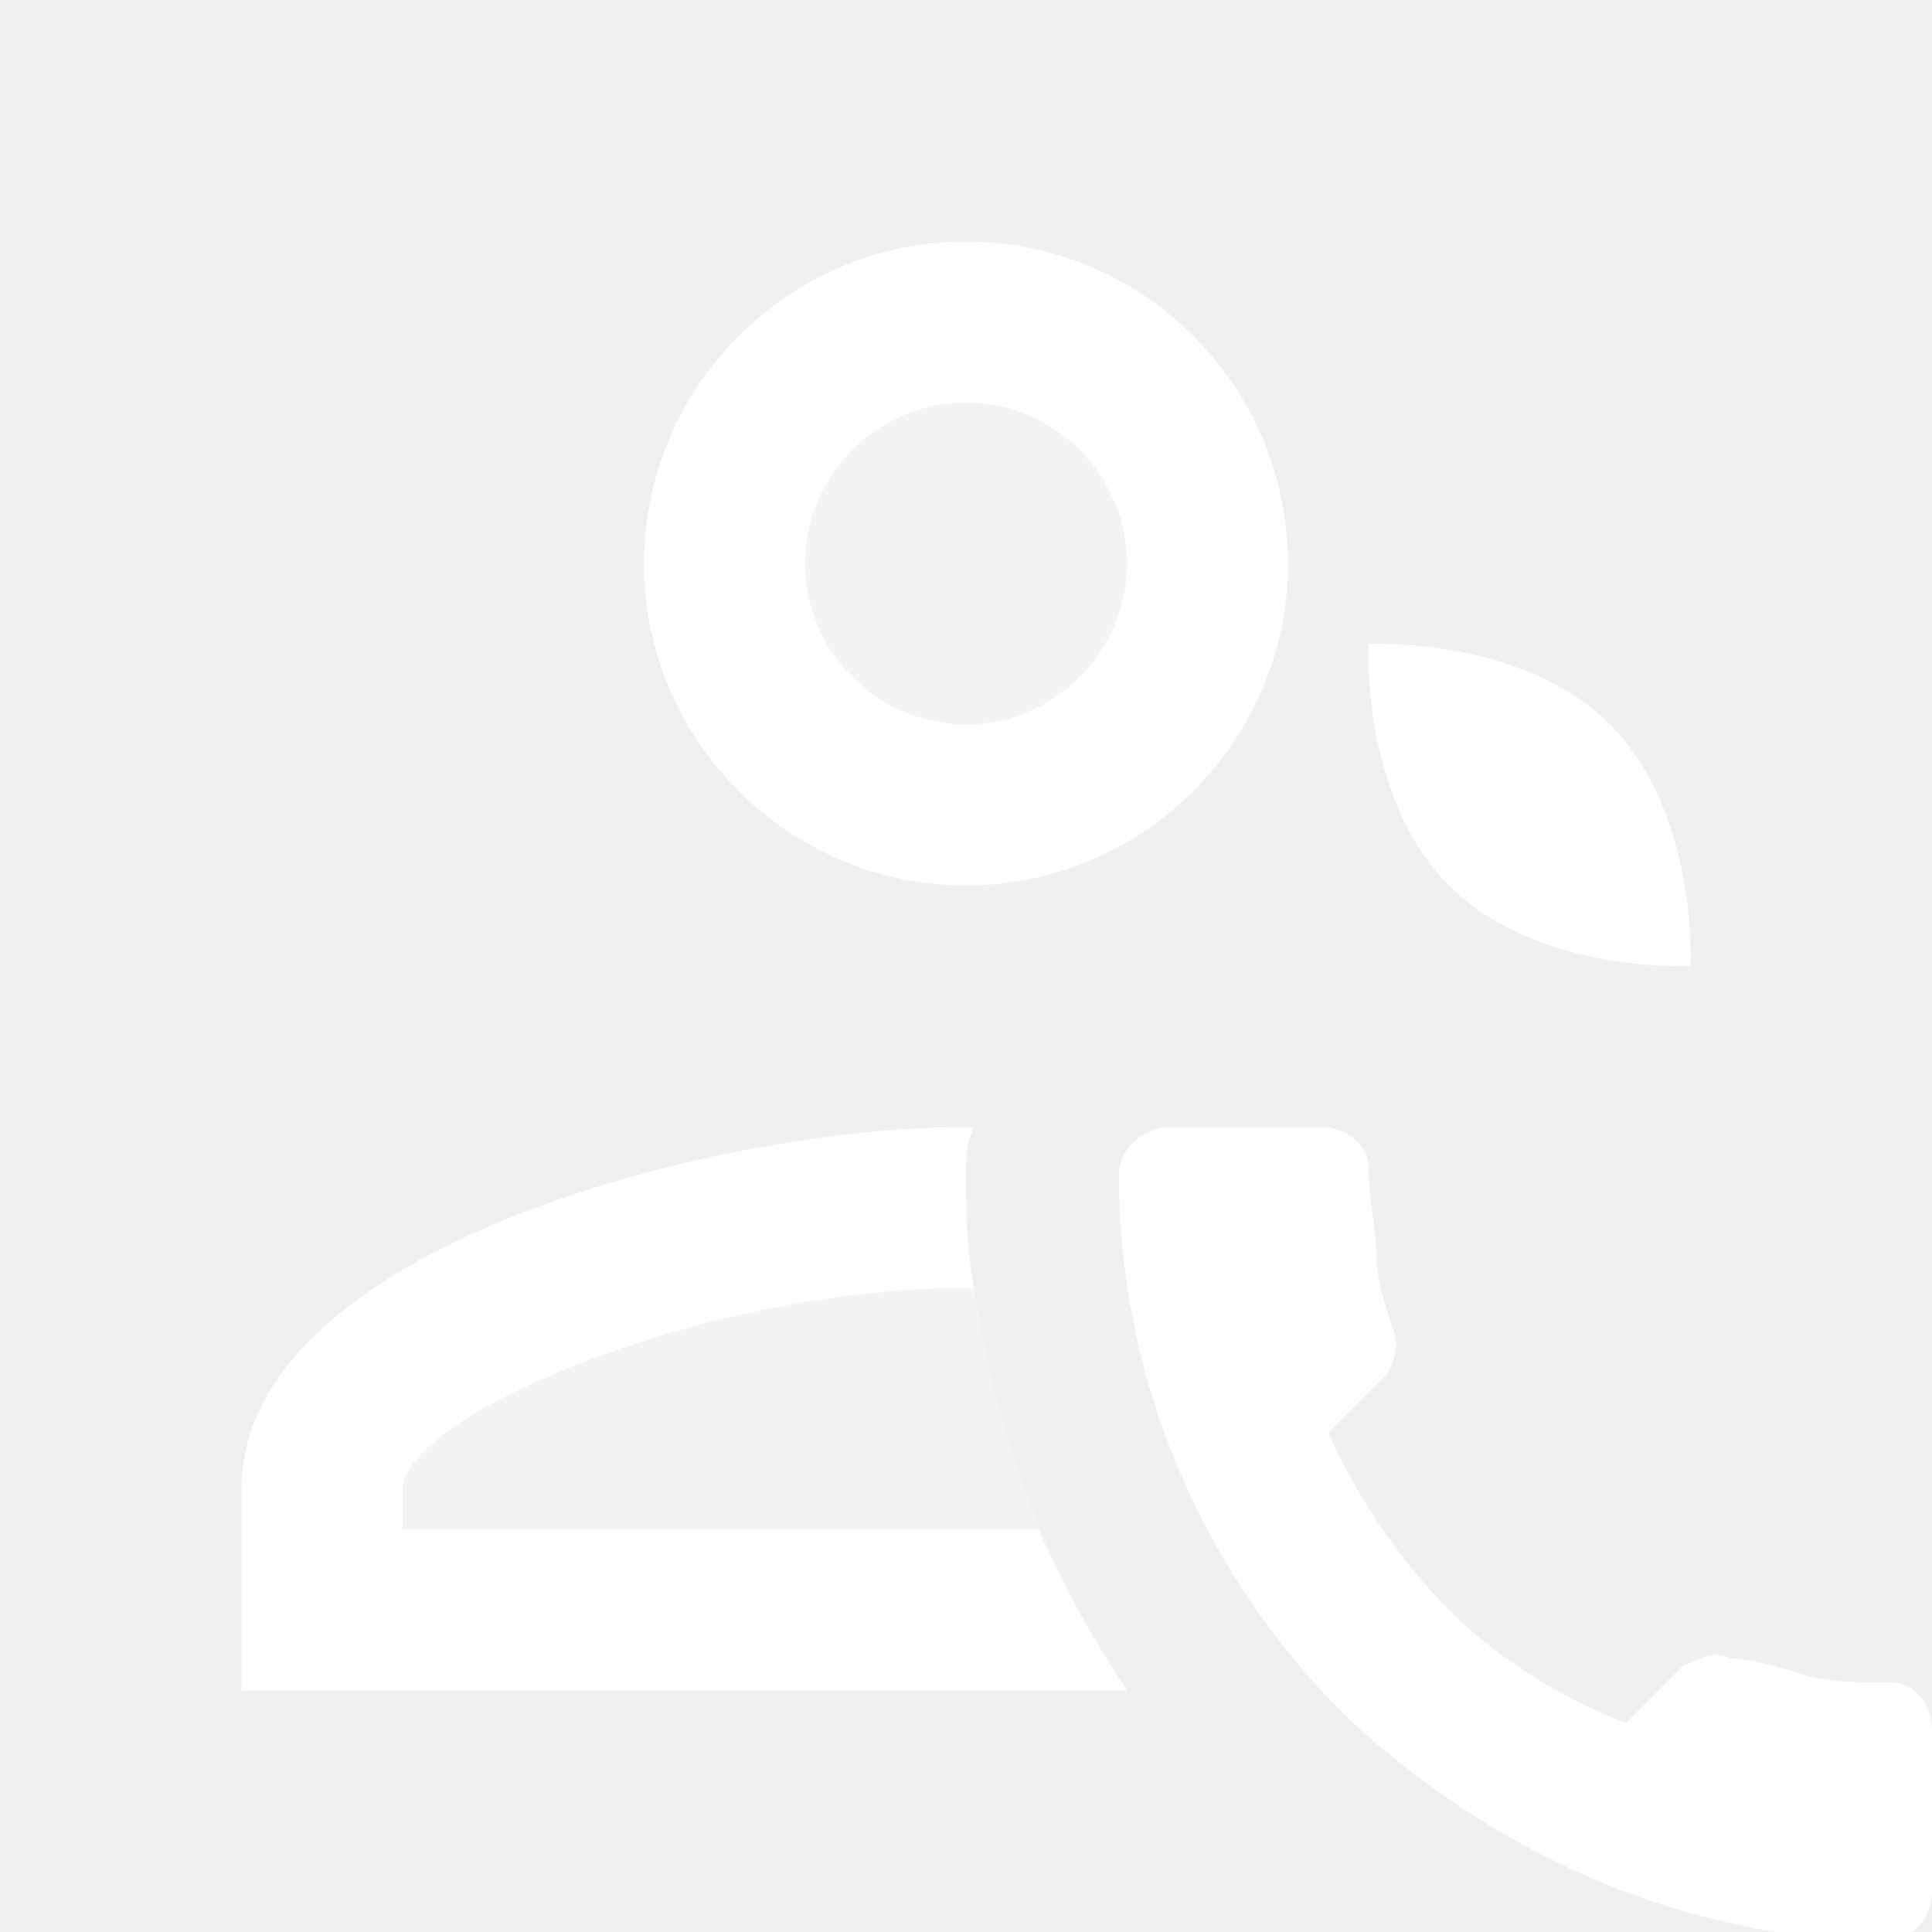
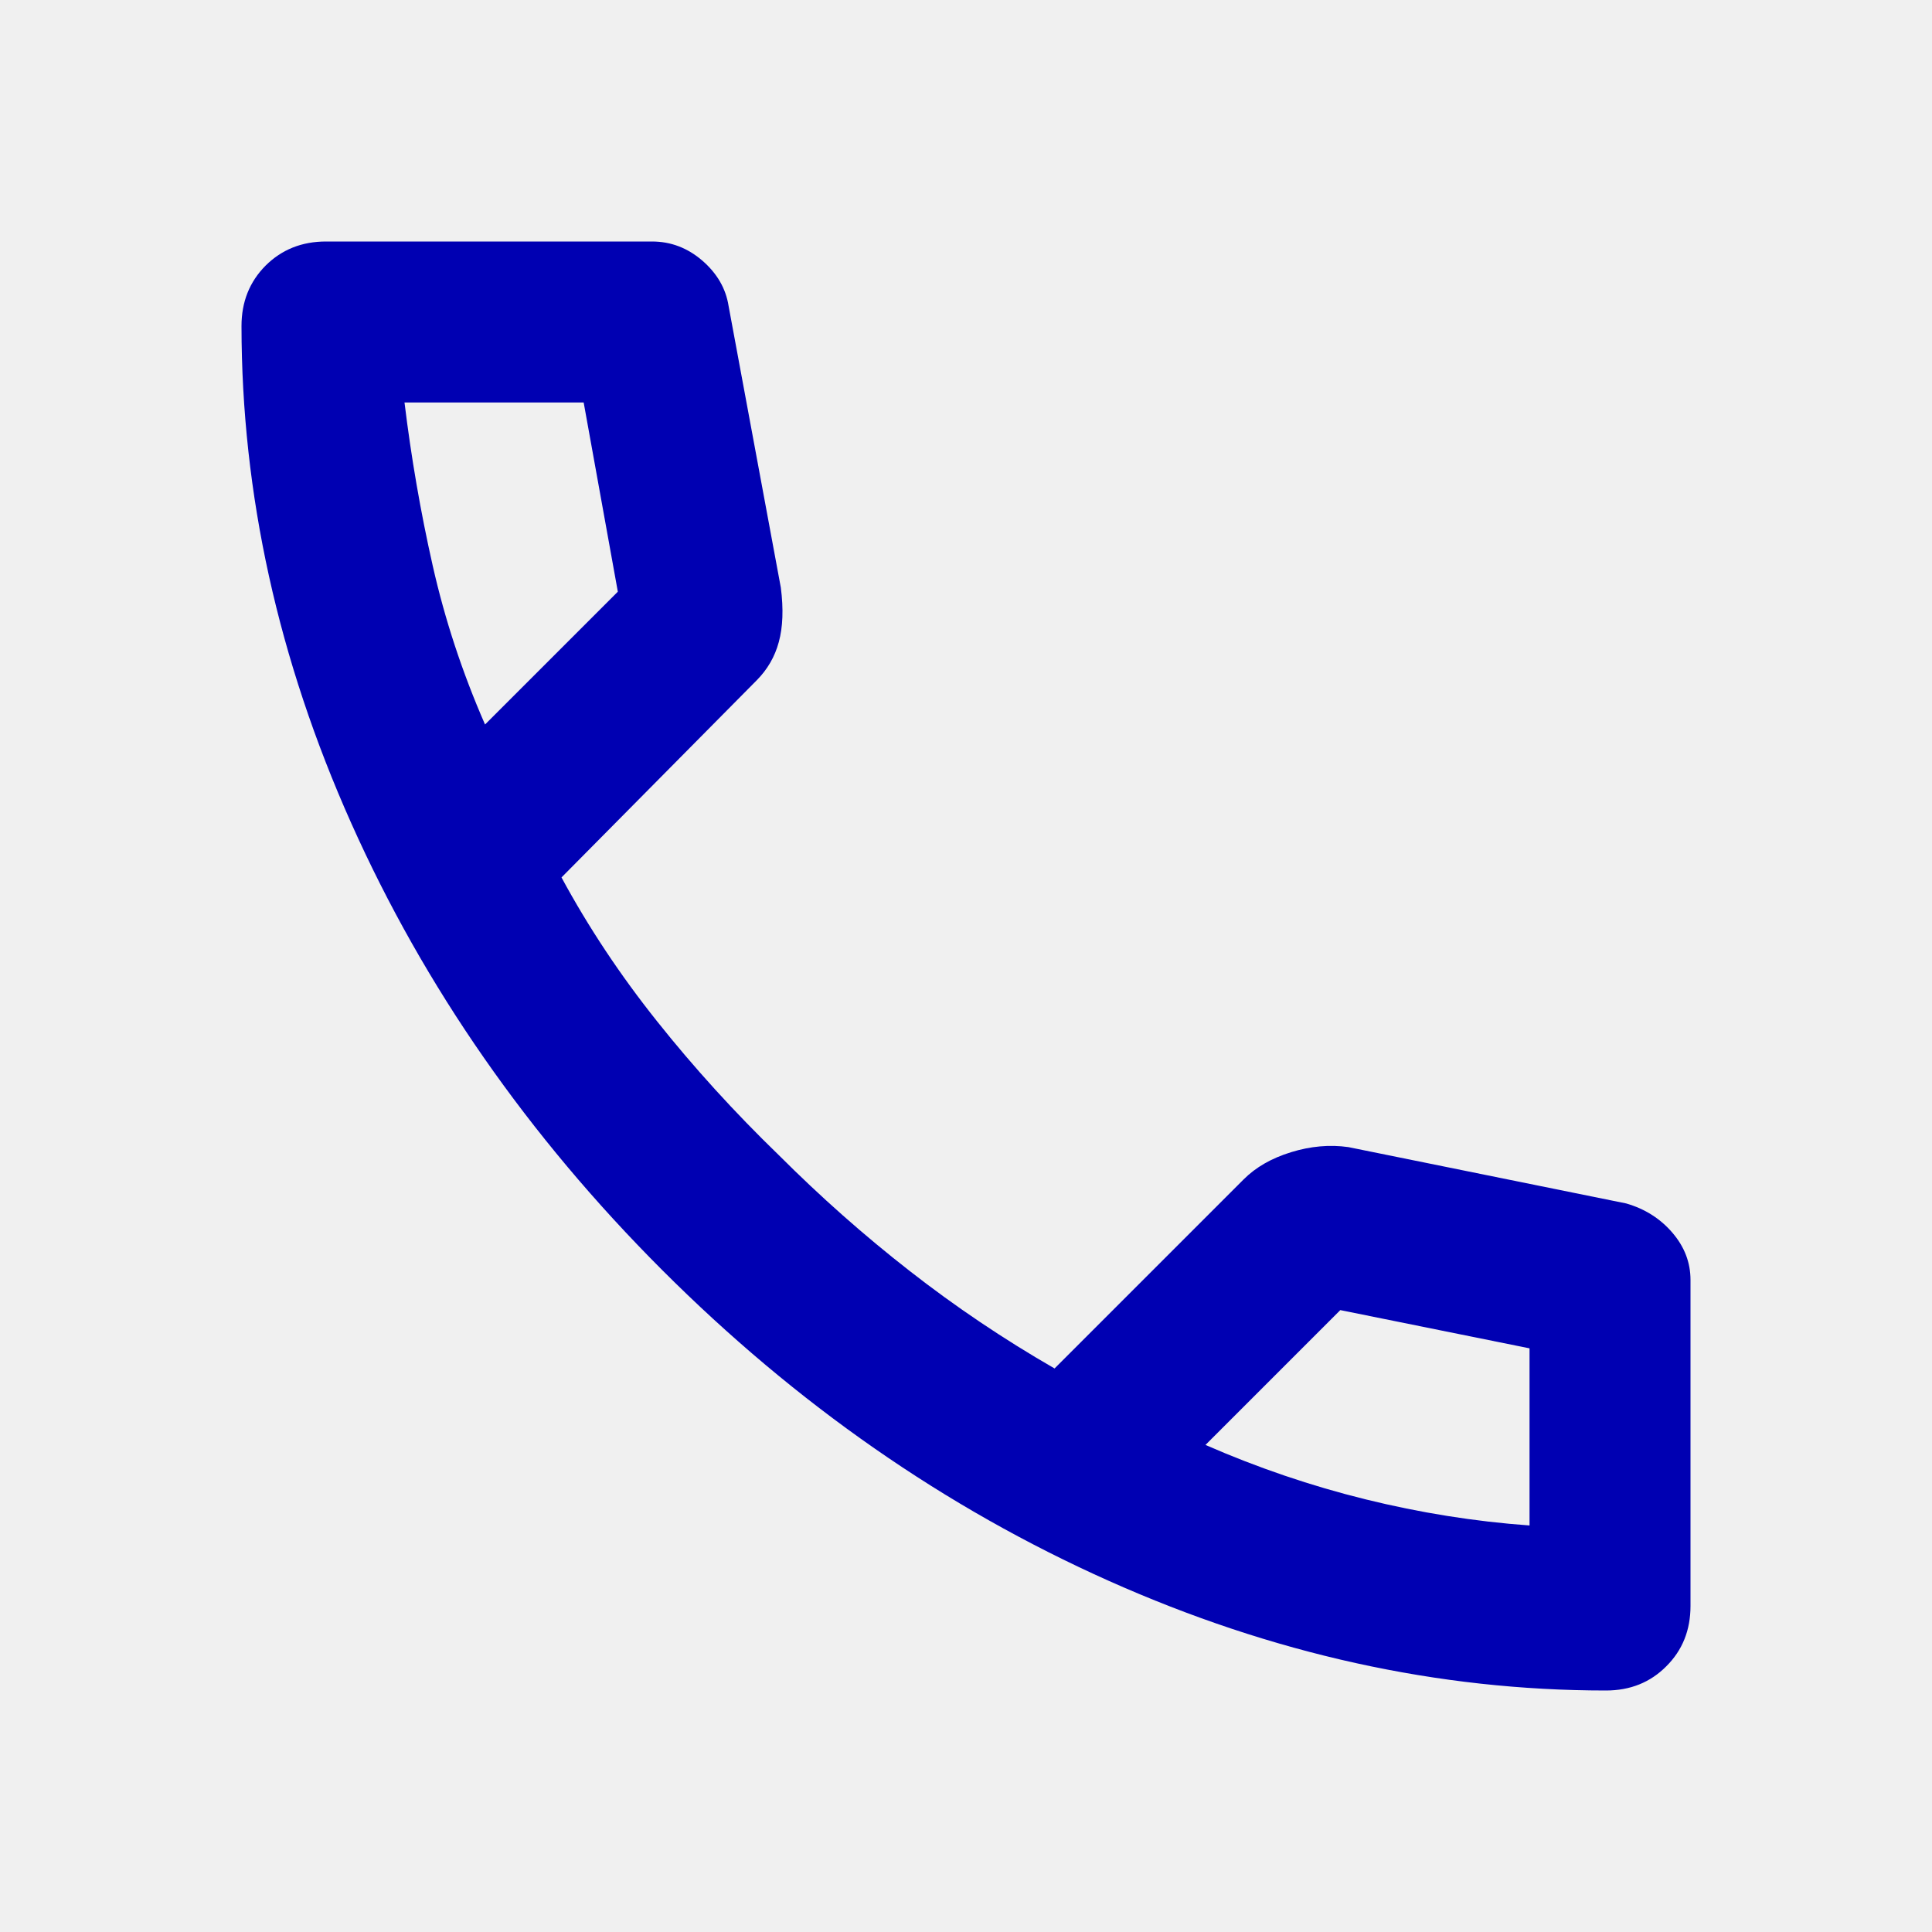
- <svg xmlns="http://www.w3.org/2000/svg" width="24" height="24" viewBox="0 0 24 24" fill="none">
-   <g clip-path="url(#clip0_15860_3695)">
-     <path d="M12 11C9.8 11 8 9.2 8 7C8 4.8 9.8 3 12 3C14.2 3 16 4.8 16 7C16 9.2 14.2 11 12 11ZM12 5C10.9 5 10 5.9 10 7C10 8.1 10.9 9 12 9C13.1 9 14 8.1 14 7C14 5.9 13.1 5 12 5ZM17 8C17 8 18.9 7.9 20 9C21.1 10.1 21 12 21 12C21 12 19.1 12.1 18 11C16.9 9.9 17 8 17 8Z" fill="white" />
-     <path opacity="0.3" d="M12 4C11.606 4 11.216 4.078 10.852 4.228C10.488 4.379 10.157 4.6 9.879 4.879C9.6 5.157 9.379 5.488 9.228 5.852C9.078 6.216 9 6.606 9 7C9 7.394 9.078 7.784 9.228 8.148C9.379 8.512 9.6 8.843 9.879 9.121C10.157 9.4 10.488 9.621 10.852 9.772C11.216 9.922 11.606 10 12 10C12.394 10 12.784 9.922 13.148 9.772C13.512 9.621 13.843 9.4 14.121 9.121C14.4 8.843 14.621 8.512 14.772 8.148C14.922 7.784 15 7.394 15 7C15 6.606 14.922 6.216 14.772 5.852C14.621 5.488 14.4 5.157 14.121 4.879C13.843 4.6 13.512 4.379 13.148 4.228C12.784 4.078 12.394 4 12 4Z" fill="white" />
-     <path d="M23.5 20.9C23.1 20.9 22.7 20.9 22.4 20.8C22.1 20.7 21.7 20.6 21.5 20.6C21.3 20.5 21.1 20.6 20.9 20.7L20.2 21.4C20.2 21.4 19 21 18 20C17 19 16.5 17.8 16.5 17.8L17.2 17.1C17.3 17 17.4 16.7 17.3 16.5C17.2 16.2 17.1 15.9 17.1 15.6C17.1 15.3 17 14.9 17 14.5C17 14.2 16.7 14 16.4 14H14.5C14.3 14 13.9 14.2 13.9 14.6C13.9 17.1 14.9 19.5 16.7 21.3C18.5 23 20.9 24.1 23.4 24.1C23.8 24.1 24 23.8 24 23.5V21.5C24 21.2 23.8 20.9 23.5 20.9ZM12.9 19H5V18.5C5 17.6 8.7 16 12 16H12.1C12 15.5 12 15 12 14.6C12 14.4 12 14.2 12.1 14C12.1 14 12.1 14 12 14C8.9 14 3 15.5 3 18.5V21H14C13.6 20.4 13.2 19.7 12.9 19Z" fill="white" />
-     <path opacity="0.3" d="M12 15C8.8 15 4 16.6 4 18.5V20H13.4C12.6 18.5 12.1 16.7 12 15Z" fill="white" />
-   </g>
-   <defs>
-     <clipPath id="clip0_15860_3695">
-       <rect width="24" height="24" fill="white" />
-     </clipPath>
-   </defs>
+ <svg xmlns="http://www.w3.org/2000/svg" width="19" height="19" viewBox="0 0 19 19" fill="none">
+   <path d="M15.794 16.625C14.144 16.625 12.515 16.266 10.905 15.547C9.295 14.828 7.831 13.809 6.511 12.489C5.192 11.169 4.173 9.704 3.454 8.095C2.735 6.486 2.376 4.856 2.375 3.206C2.375 2.969 2.454 2.771 2.612 2.612C2.771 2.454 2.969 2.375 3.206 2.375H6.412C6.597 2.375 6.762 2.438 6.907 2.563C7.052 2.689 7.138 2.837 7.165 3.008L7.679 5.779C7.706 5.99 7.699 6.168 7.659 6.314C7.62 6.459 7.547 6.584 7.442 6.69L5.522 8.629C5.786 9.117 6.099 9.589 6.462 10.044C6.824 10.499 7.223 10.938 7.659 11.36C8.068 11.769 8.497 12.149 8.946 12.499C9.394 12.849 9.869 13.169 10.371 13.458L12.231 11.598C12.35 11.479 12.505 11.39 12.697 11.331C12.888 11.272 13.076 11.255 13.26 11.281L15.992 11.835C16.176 11.888 16.328 11.984 16.447 12.123C16.566 12.262 16.625 12.416 16.625 12.588V15.794C16.625 16.031 16.546 16.229 16.387 16.387C16.229 16.546 16.031 16.625 15.794 16.625ZM4.77 7.125L6.076 5.819L5.74 3.958H3.978C4.044 4.499 4.136 5.034 4.255 5.561C4.374 6.089 4.545 6.61 4.77 7.125ZM11.855 14.21C12.37 14.435 12.894 14.613 13.429 14.745C13.964 14.877 14.501 14.963 15.042 15.002V13.26L13.181 12.884L11.855 14.21Z" fill="#0000B2" />
</svg>
